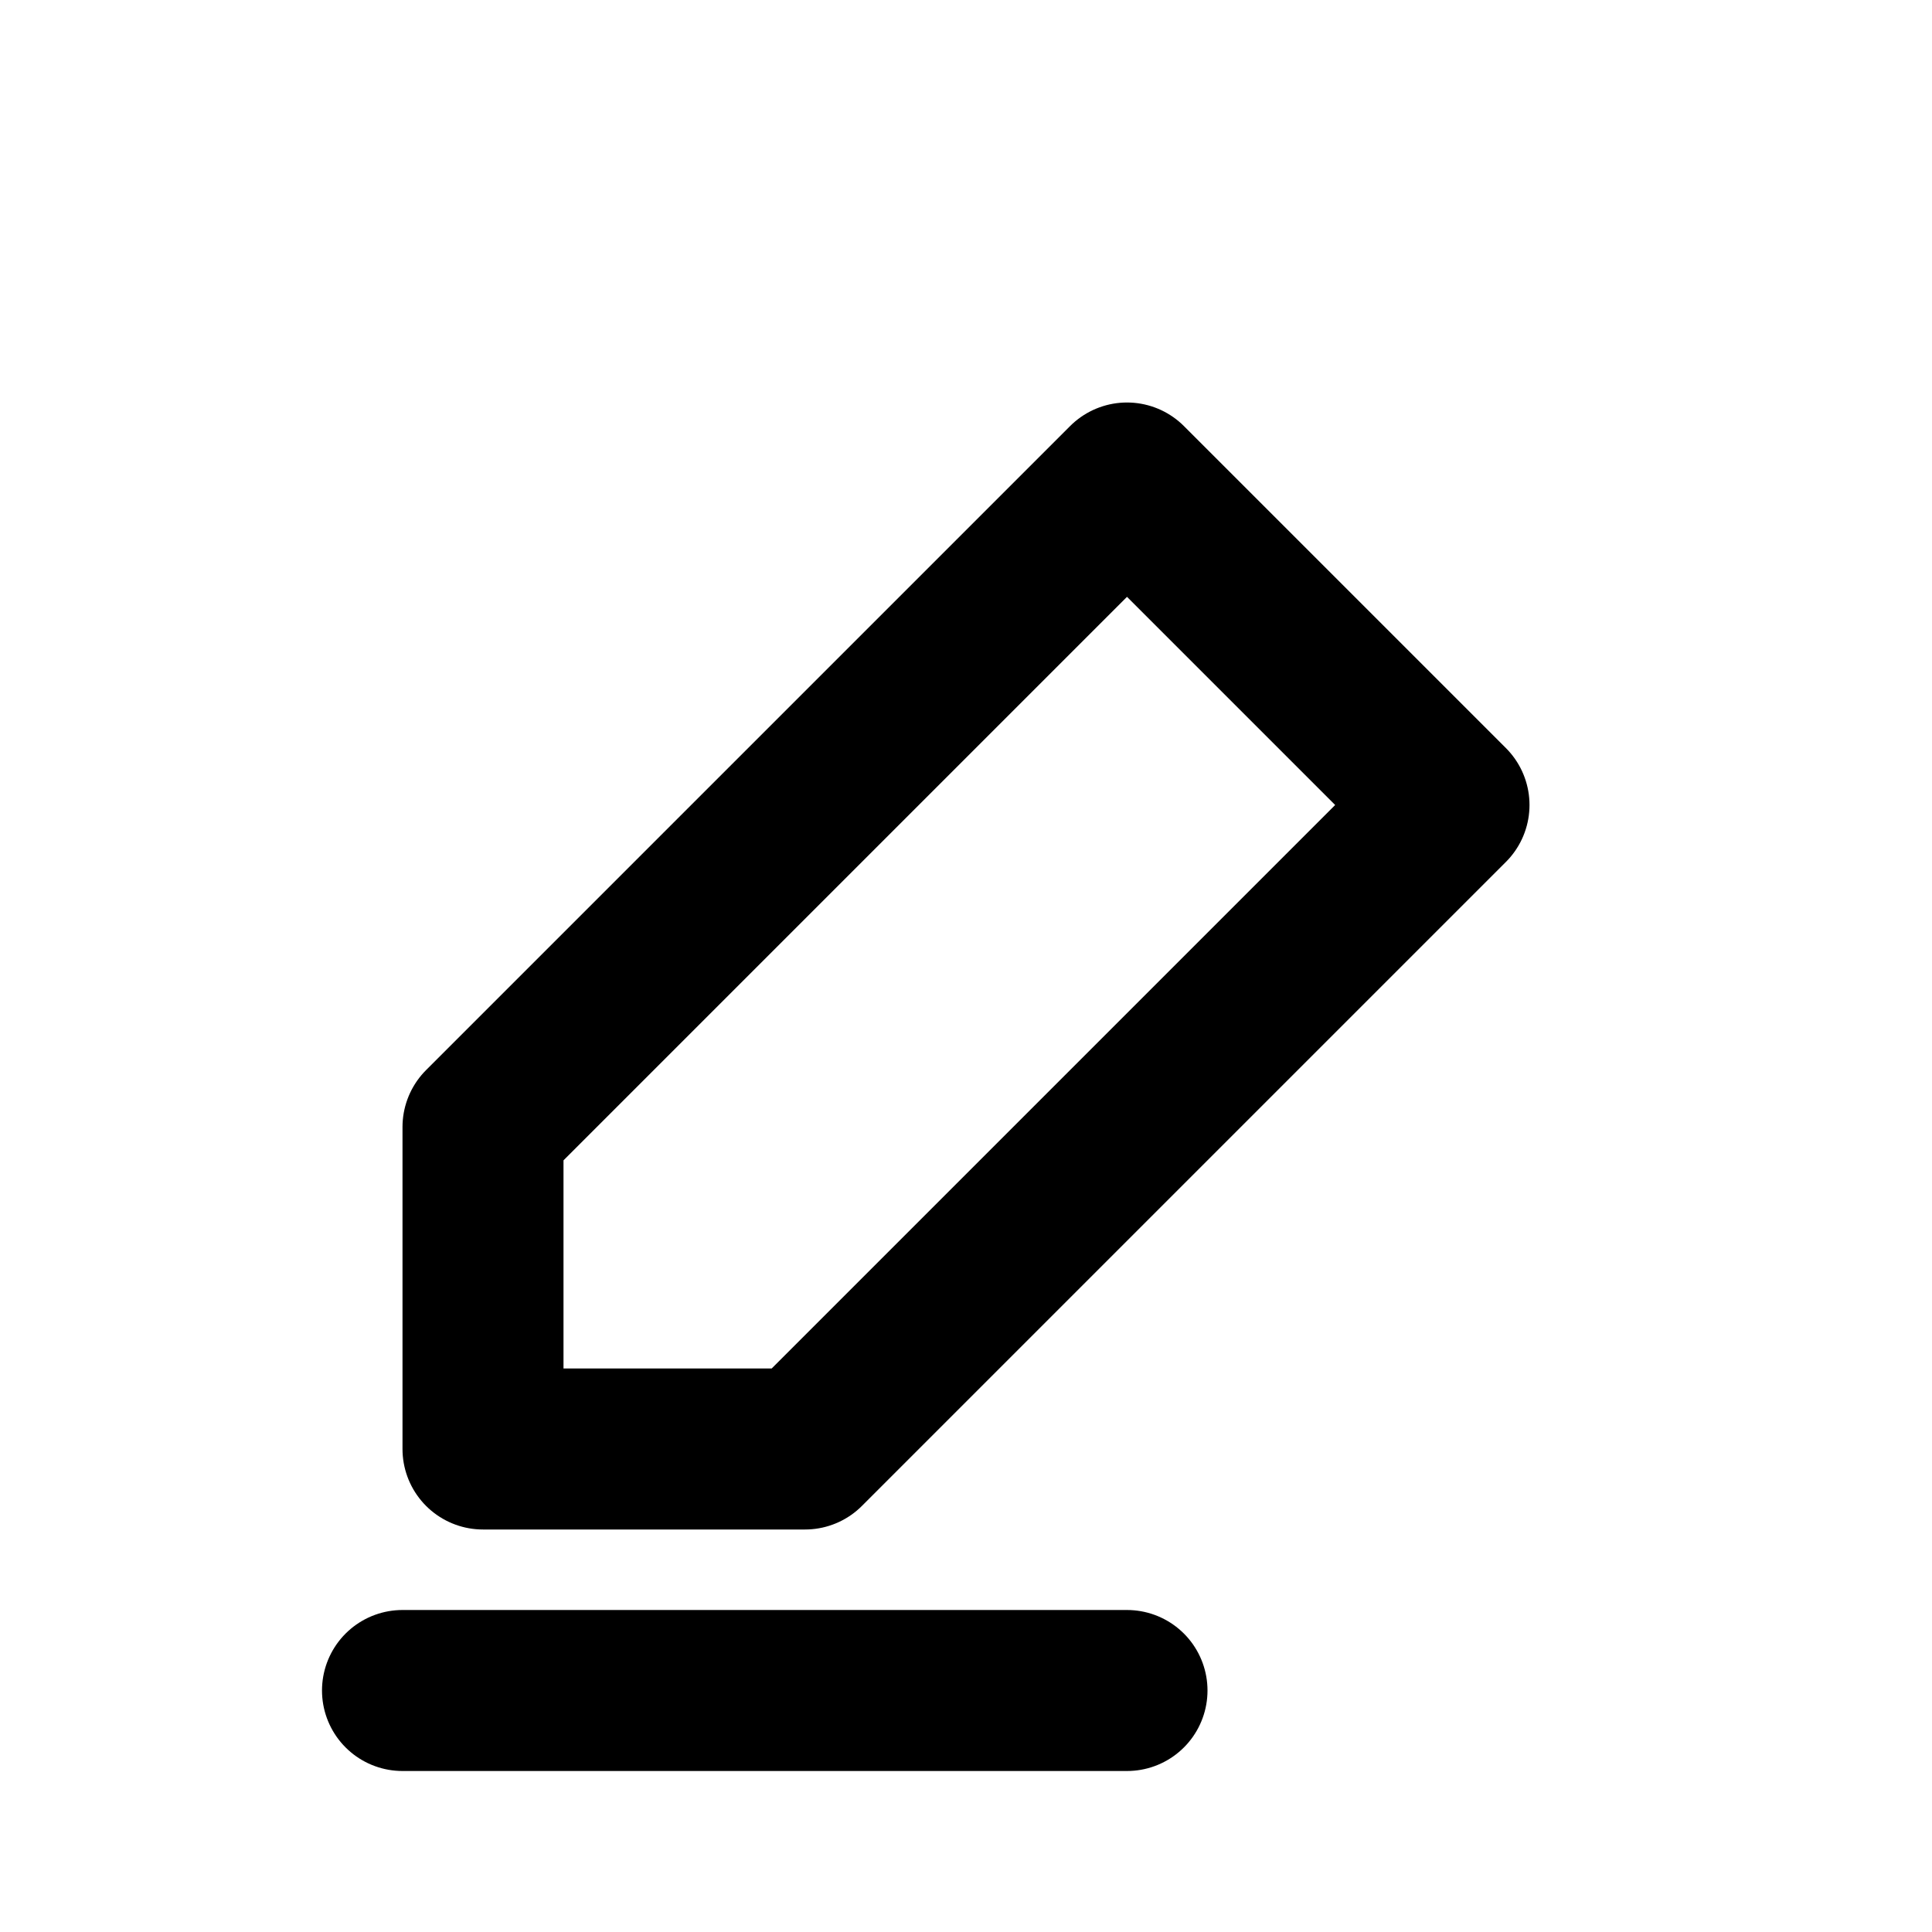
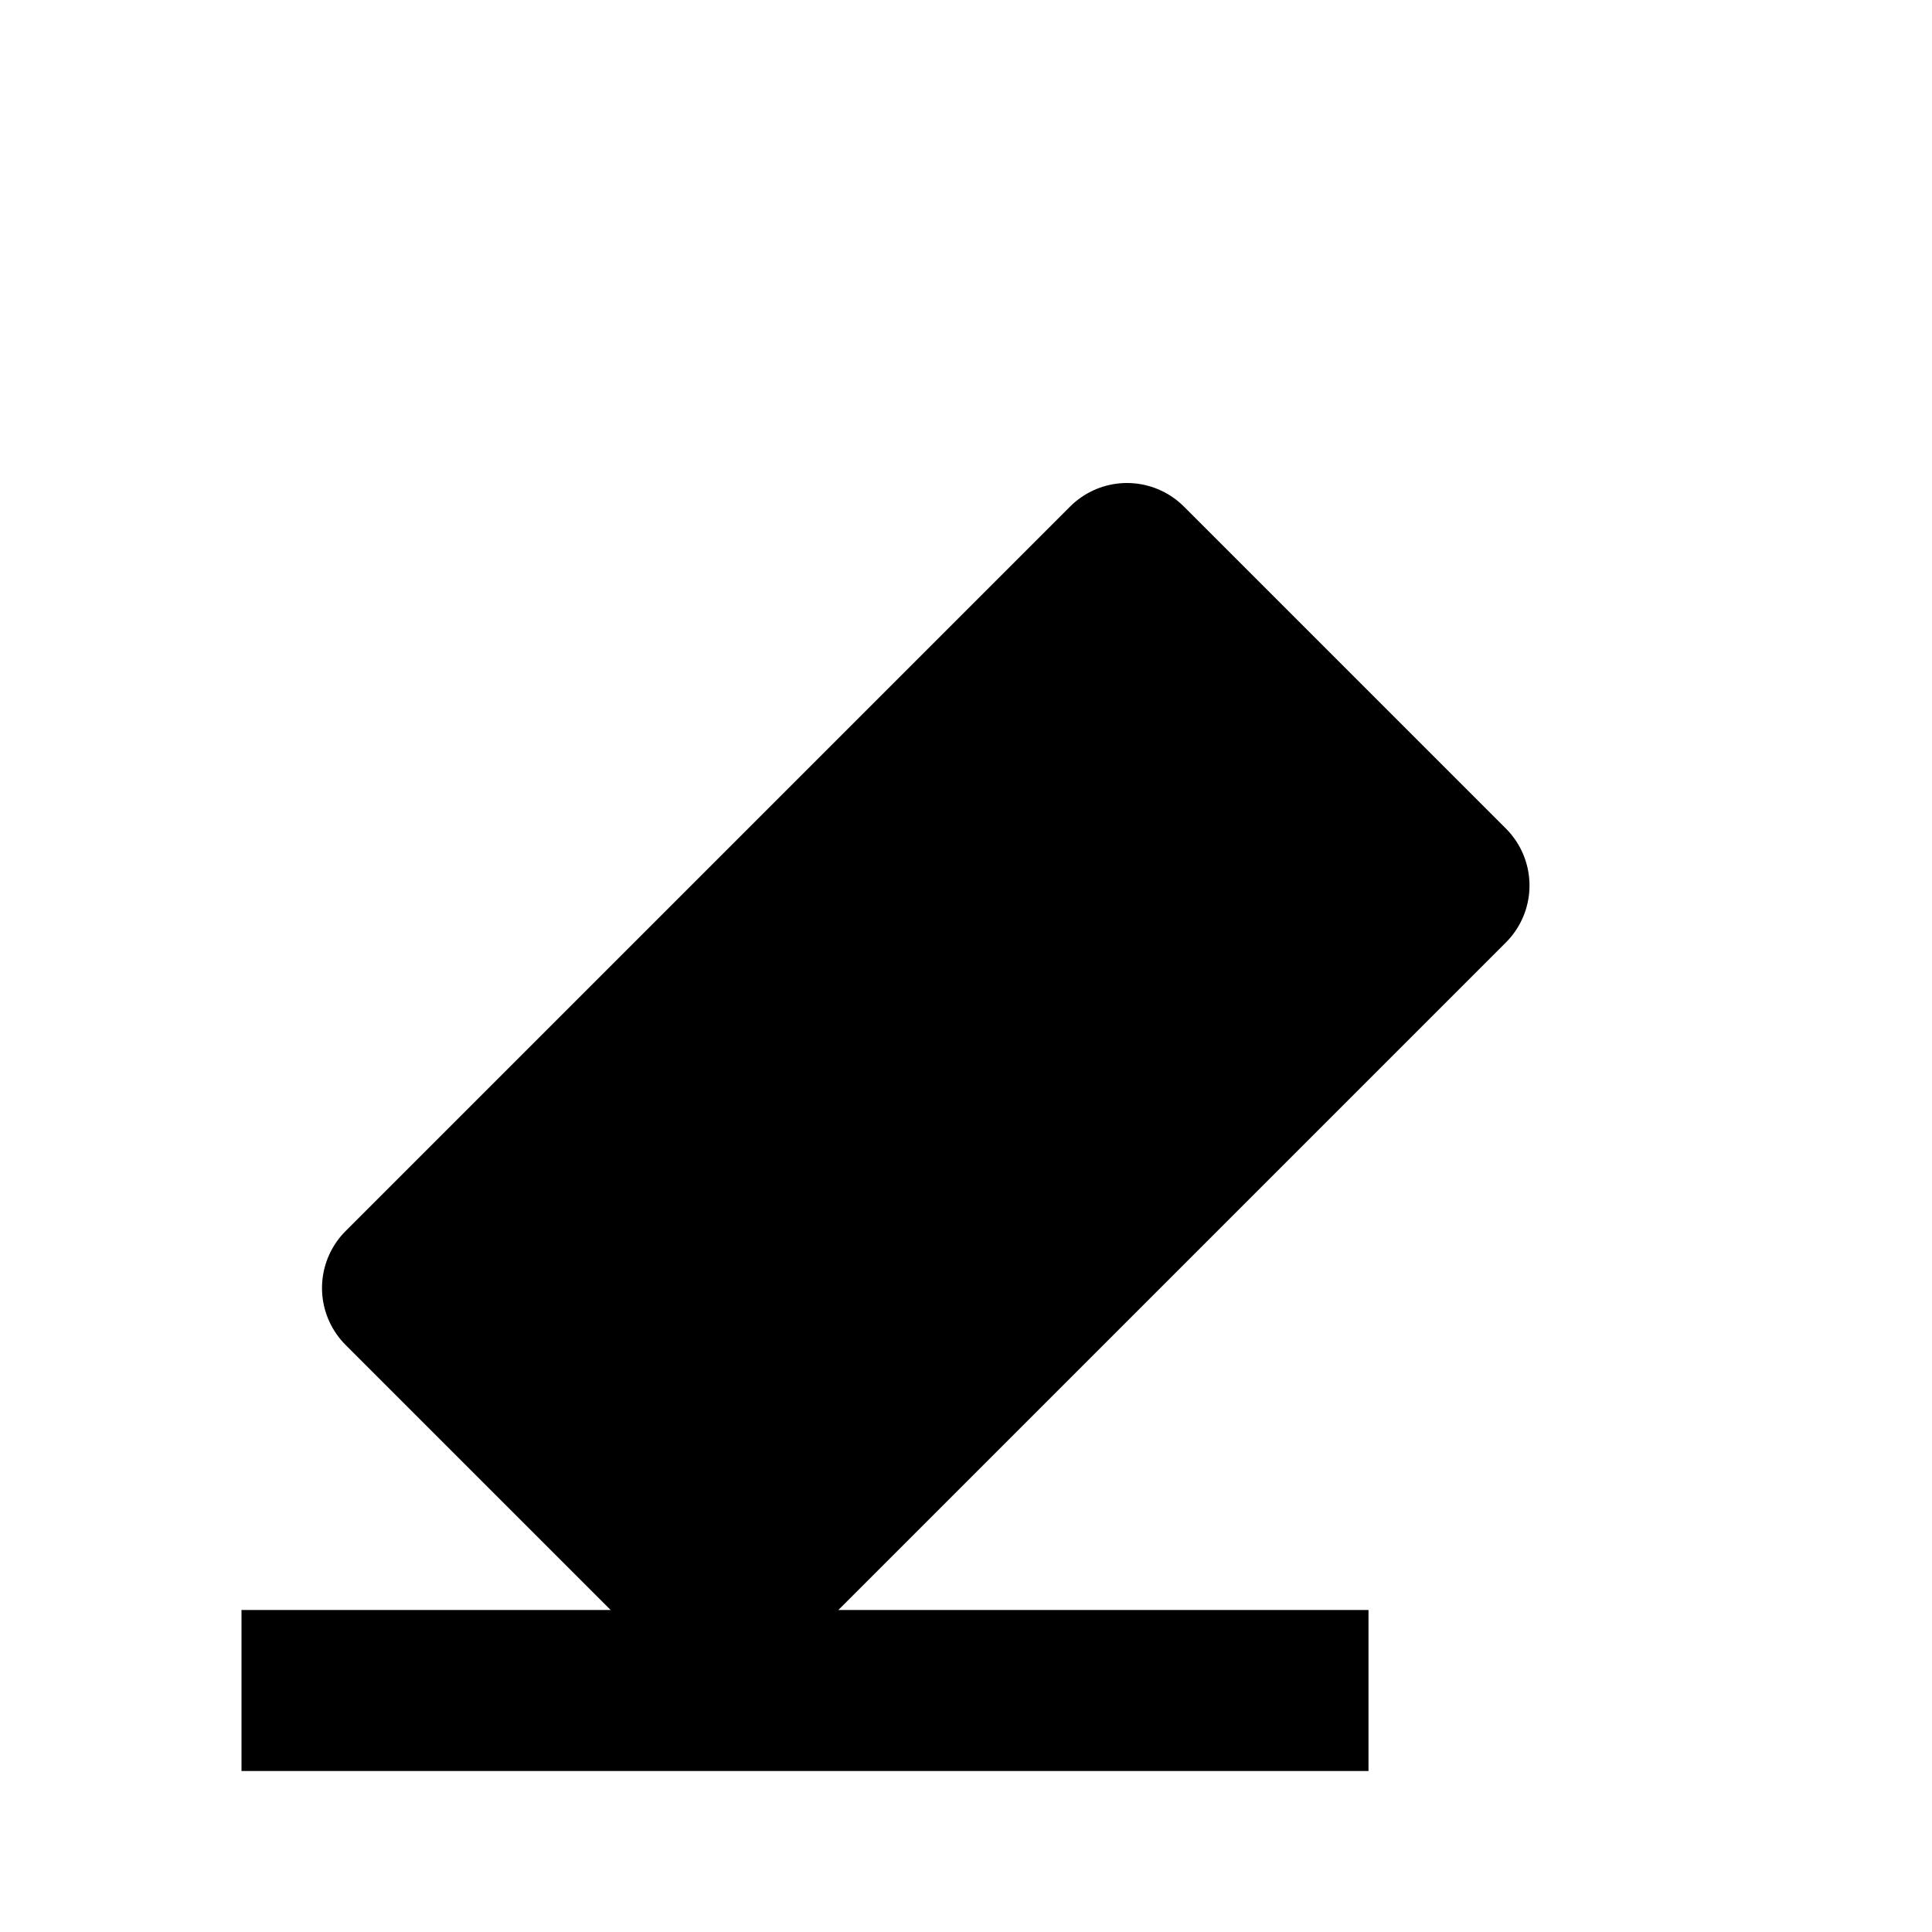
<svg xmlns="http://www.w3.org/2000/svg" viewBox="0 0 24 24" fill="none" stroke="#000" stroke-width="2" stroke-linecap="round" stroke-linejoin="round">
-   <path d="M6 14 L14 6 L18 10 L10 18 L6 18 Z" />
-   <line x1="5" y1="21" x2="14" y2="21" />
+   <path d="M5 16 L14 7 L18 11 L9 20 Z" fill="#000" />
+   <rect x="3" y="20" width="14" height="2" fill="#000" stroke="none" />
</svg>
